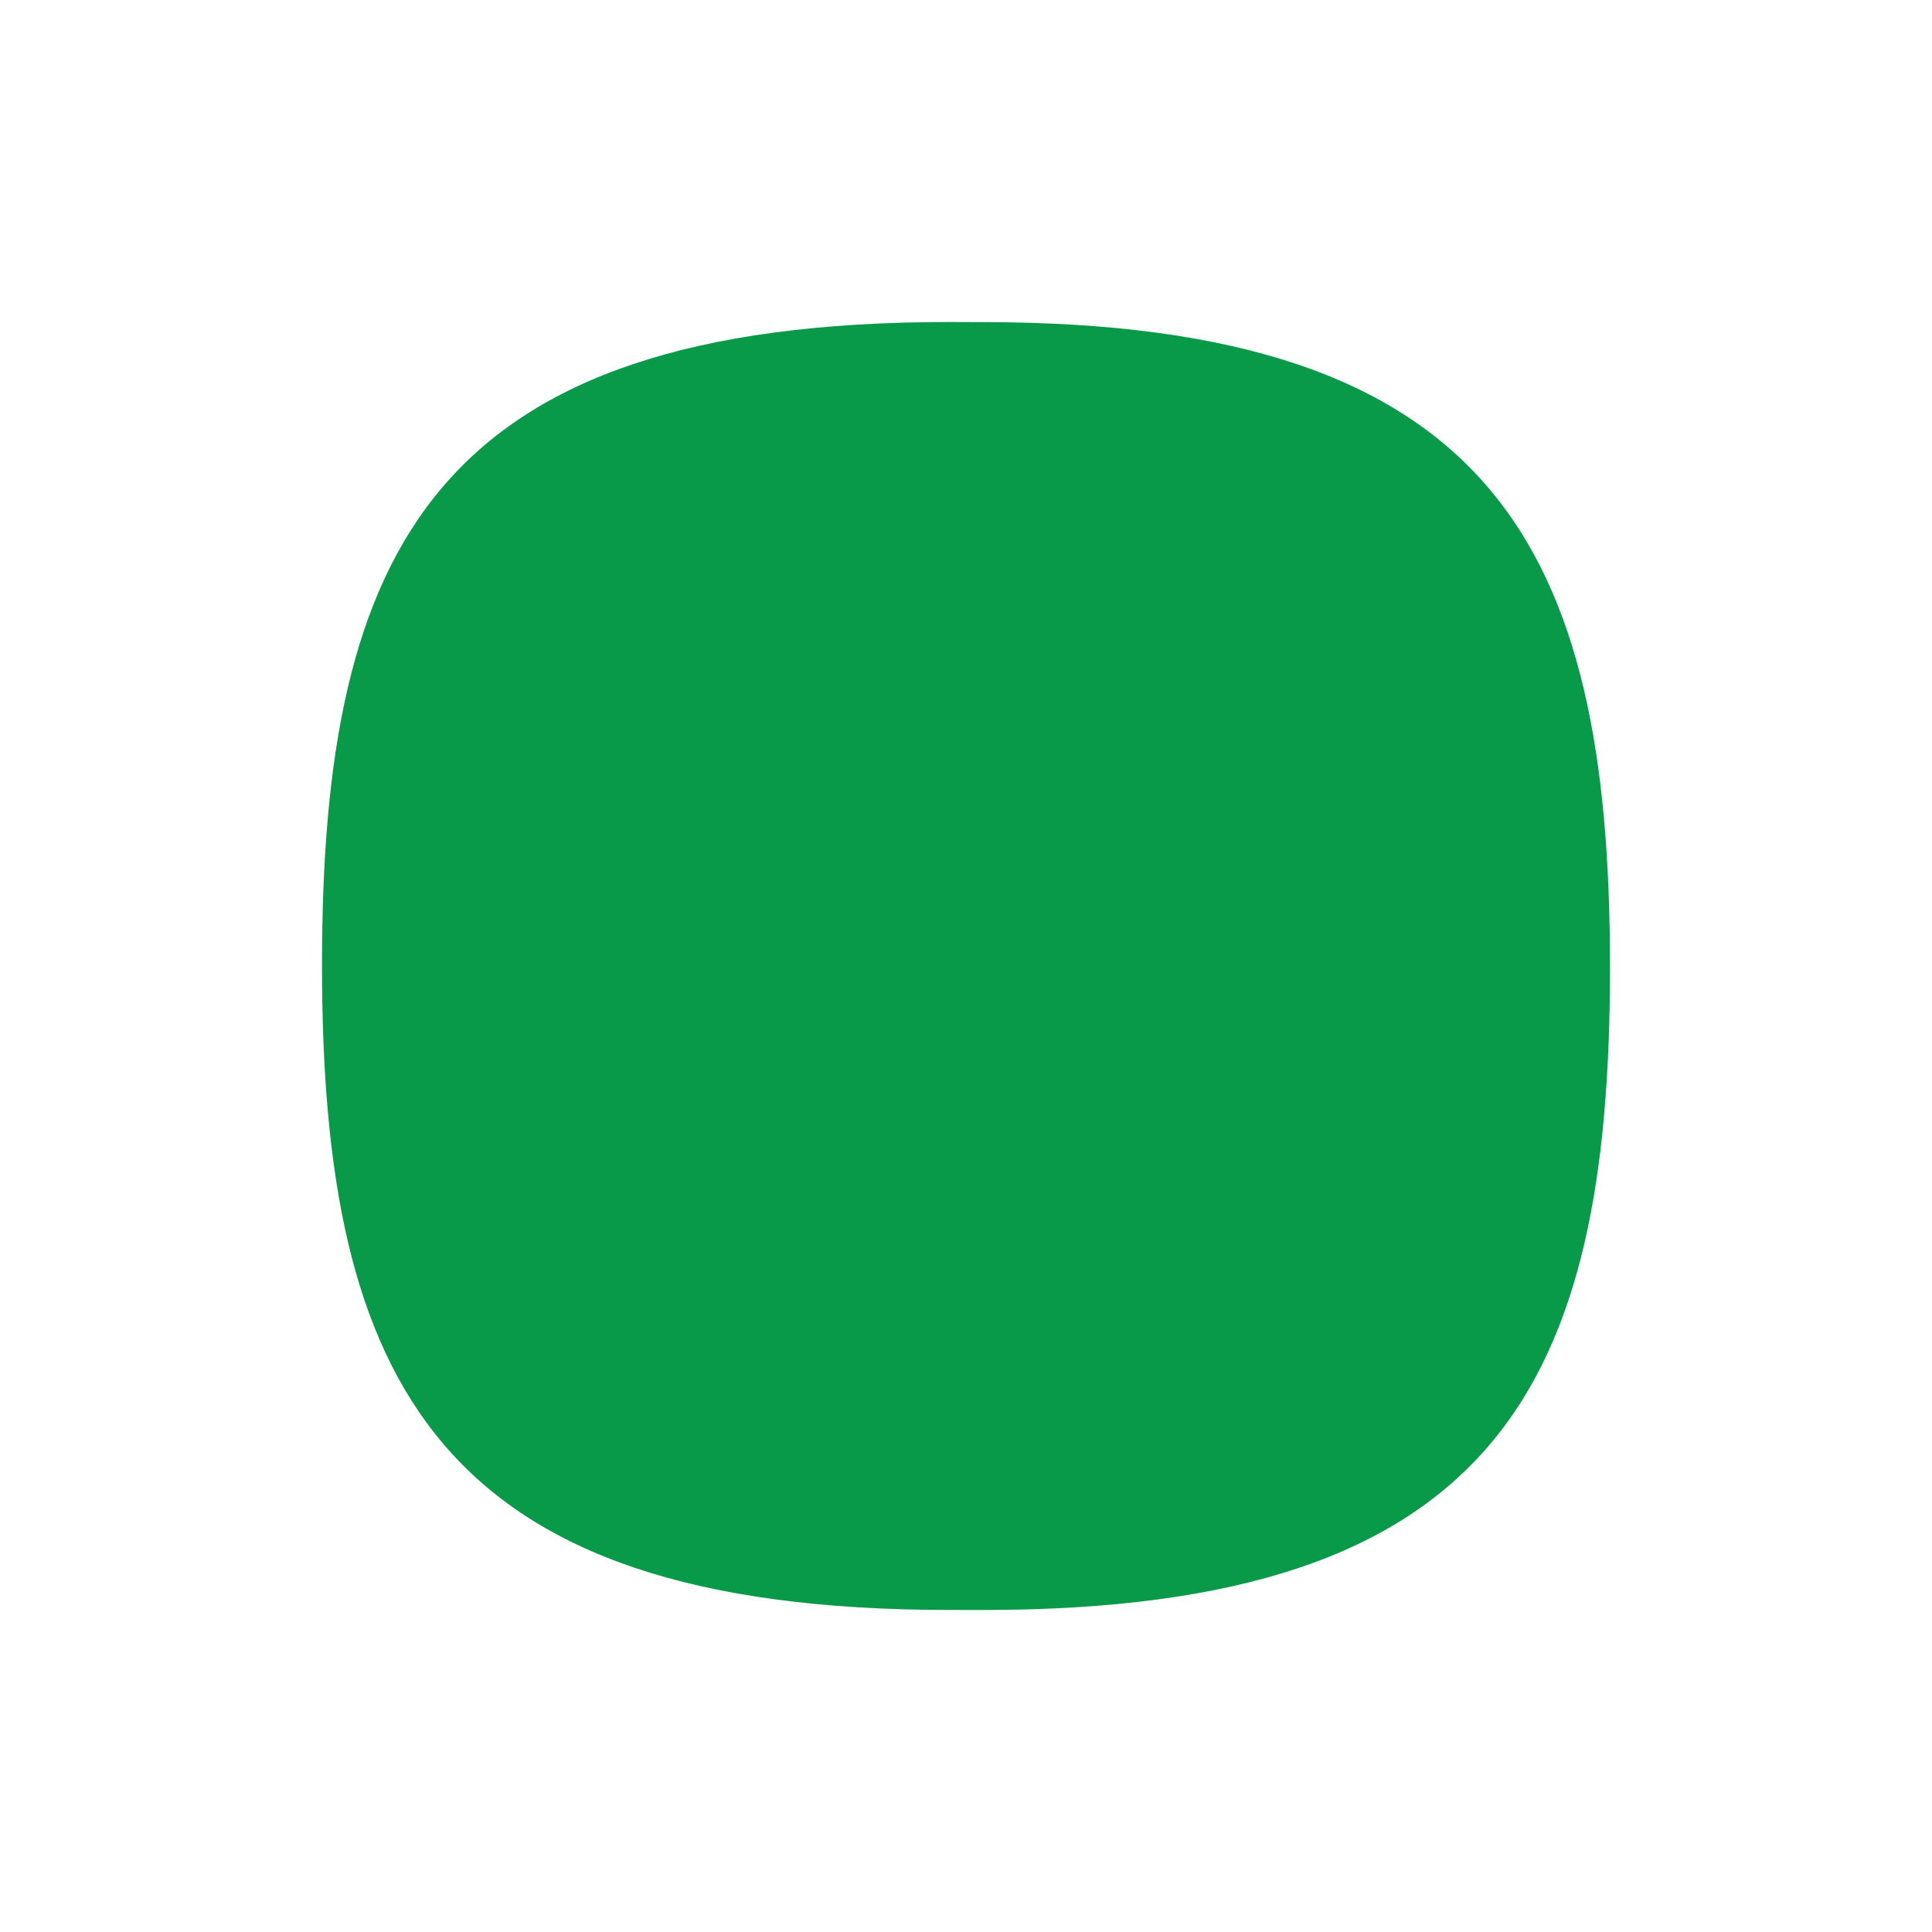
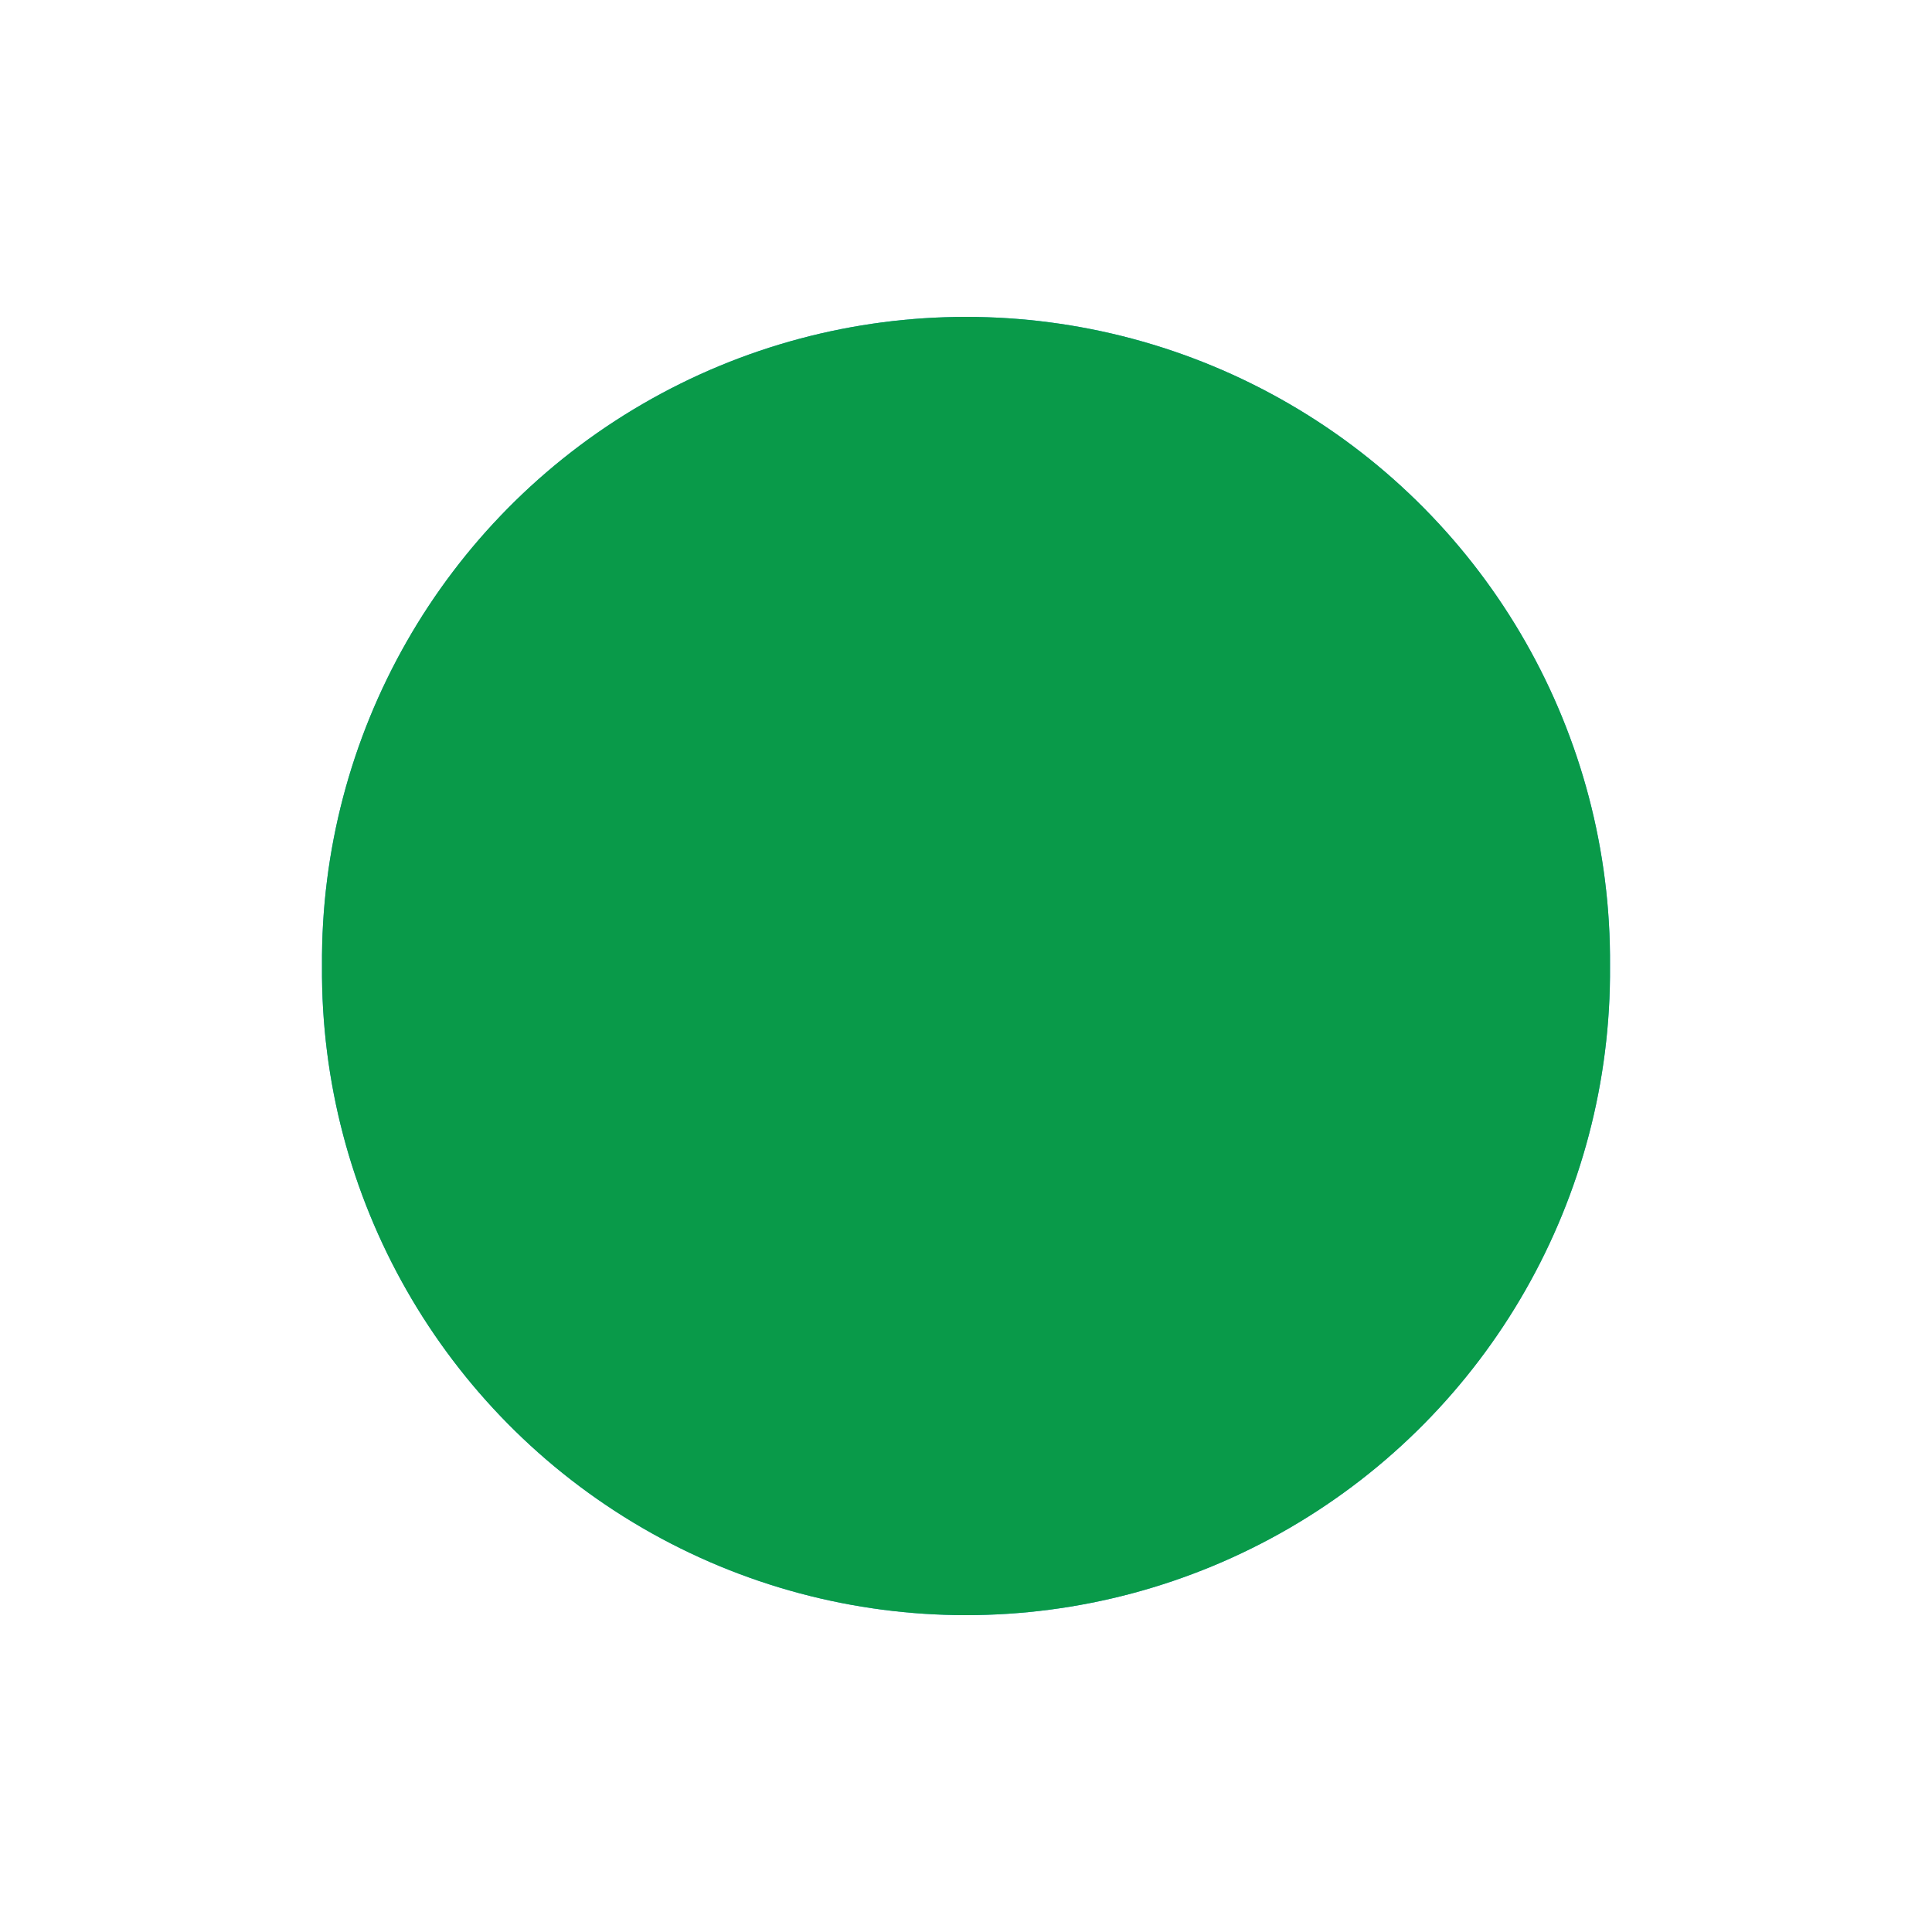
<svg xmlns="http://www.w3.org/2000/svg" version="1.1" id="icon-m-common-green-layer" x="0px" y="0px" width="48px" height="48px" viewBox="0 0 48 48" style="enable-background:new 0 0 48 48;" xml:space="preserve">
+   <defs id="defs10" />
  <g id="icon-m-common-green">
-     <rect style="fill:none;" width="48" height="48" />
-     <path style="fill:#099A49;" d="M24.417,40C37.215,40,40,34.381,40,24.024c0-10.384-2.863-16.021-15.583-16.021L23.58,8   C10.785,8,8,13.621,8,23.978c0,10.382,2.863,16.021,15.58,16.021L24.417,40z" />
+     <rect style="fill:none;" width="48" height="48" id="rect4" />
+     <path style="color:#000000;fill:#3199d5;fill-opacity:1;fill-rule:nonzero;stroke:none;stroke-width:0.987;marker:none;visibility:visible;display:inline;overflow:visible;enable-background:accumulate" id="path2822" d="m 39.661,23.797 a 15.814,15.763 0 1 1 -31.627,0 15.814,15.763 0 1 1 31.627,0 z" transform="matrix(1.01179,0,0,1.015054,-0.1286172,-0.1548391)" />
+     <path style="color:#000000;fill:#099a49;fill-opacity:1;fill-rule:nonzero;stroke:none;stroke-width:0.987;marker:none;visibility:visible;display:inline;overflow:visible;enable-background:accumulate;stroke-linecap:butt;stroke-linejoin:miter;stroke-miterlimit:4;stroke-opacity:1;stroke-dasharray:none;stroke-dashoffset:0" id="path2822-5" d="m 39.661,23.797 a 15.814,15.763 0 1 1 -31.627,0 15.814,15.763 0 1 1 31.627,0 z" transform="matrix(1.01179,0,0,1.015054,-0.1286172,-0.1548391)" />
  </g>
</svg>
